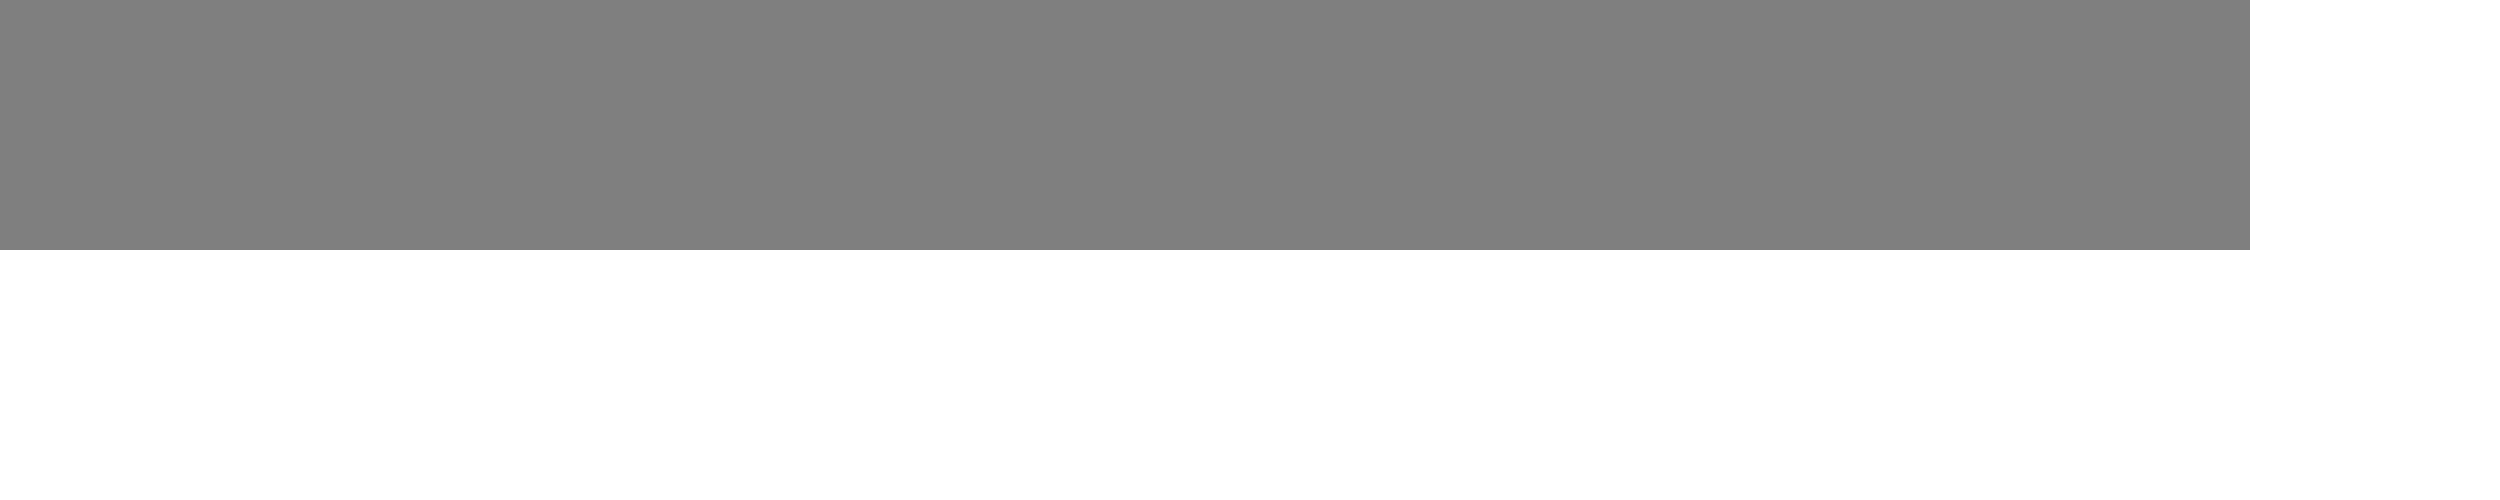
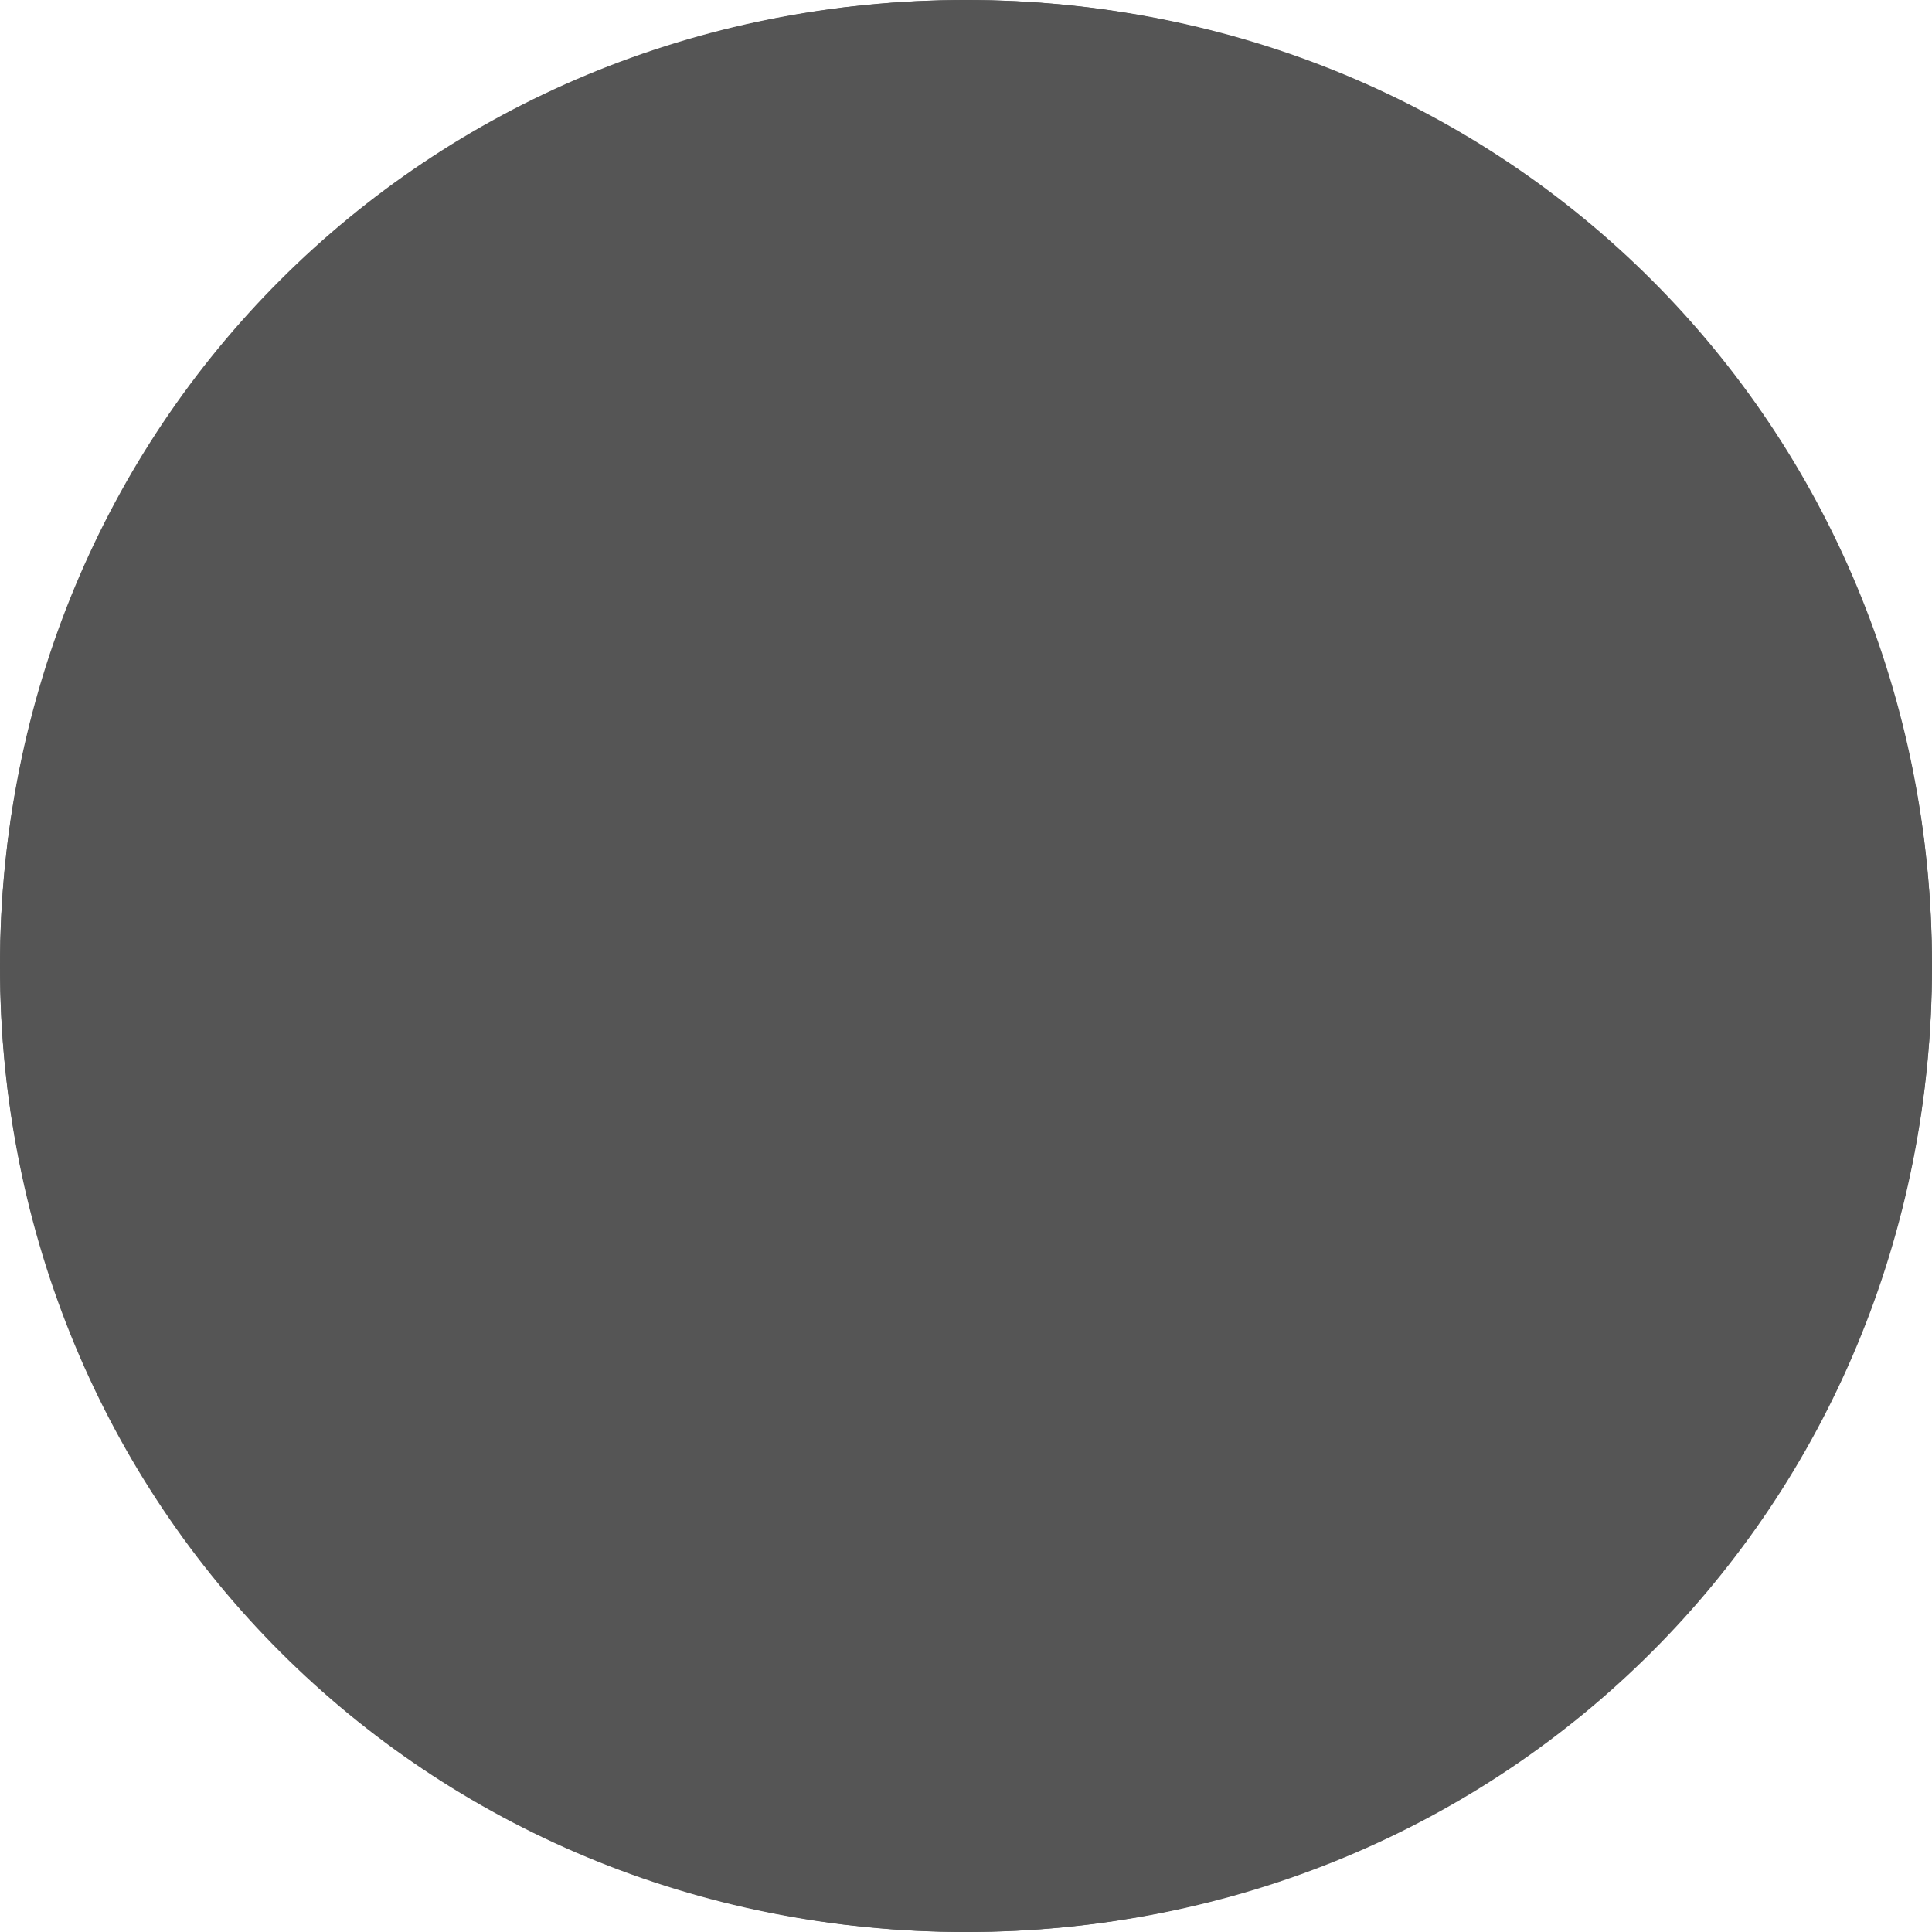
- <svg xmlns="http://www.w3.org/2000/svg" version="1.1" width="10px" height="2px">
-   <g transform="matrix(1 0 0 1 -425 -182 )">
-     <path d="M 425 182.5  L 434 182.5  " stroke-width="1" stroke="#7f7f7f" fill="none" />
+ <svg xmlns="http://www.w3.org/2000/svg" version="1.1" width="3px" height="3px">
+   <g transform="matrix(1 0 0 1 -362 -548 )">
+     <path d="M 363.5 548  C 364.34 548  365 548.66  365 549.5  C 365 550.34  364.34 551  363.5 551  C 362.66 551  362 550.34  362 549.5  C 362 548.66  362.66 548  363.5 548  Z " fill-rule="nonzero" fill="#555555" stroke="none" />
+     <path d="M 363.5 548.5  C 364.06 548.5  364.5 548.94  364.5 549.5  C 364.5 550.06  364.06 550.5  363.5 550.5  C 362.94 550.5  362.5 550.06  362.5 549.5  C 362.5 548.94  362.94 548.5  363.5 548.5  Z " stroke-width="1" stroke="#555555" fill="none" />
  </g>
</svg>
